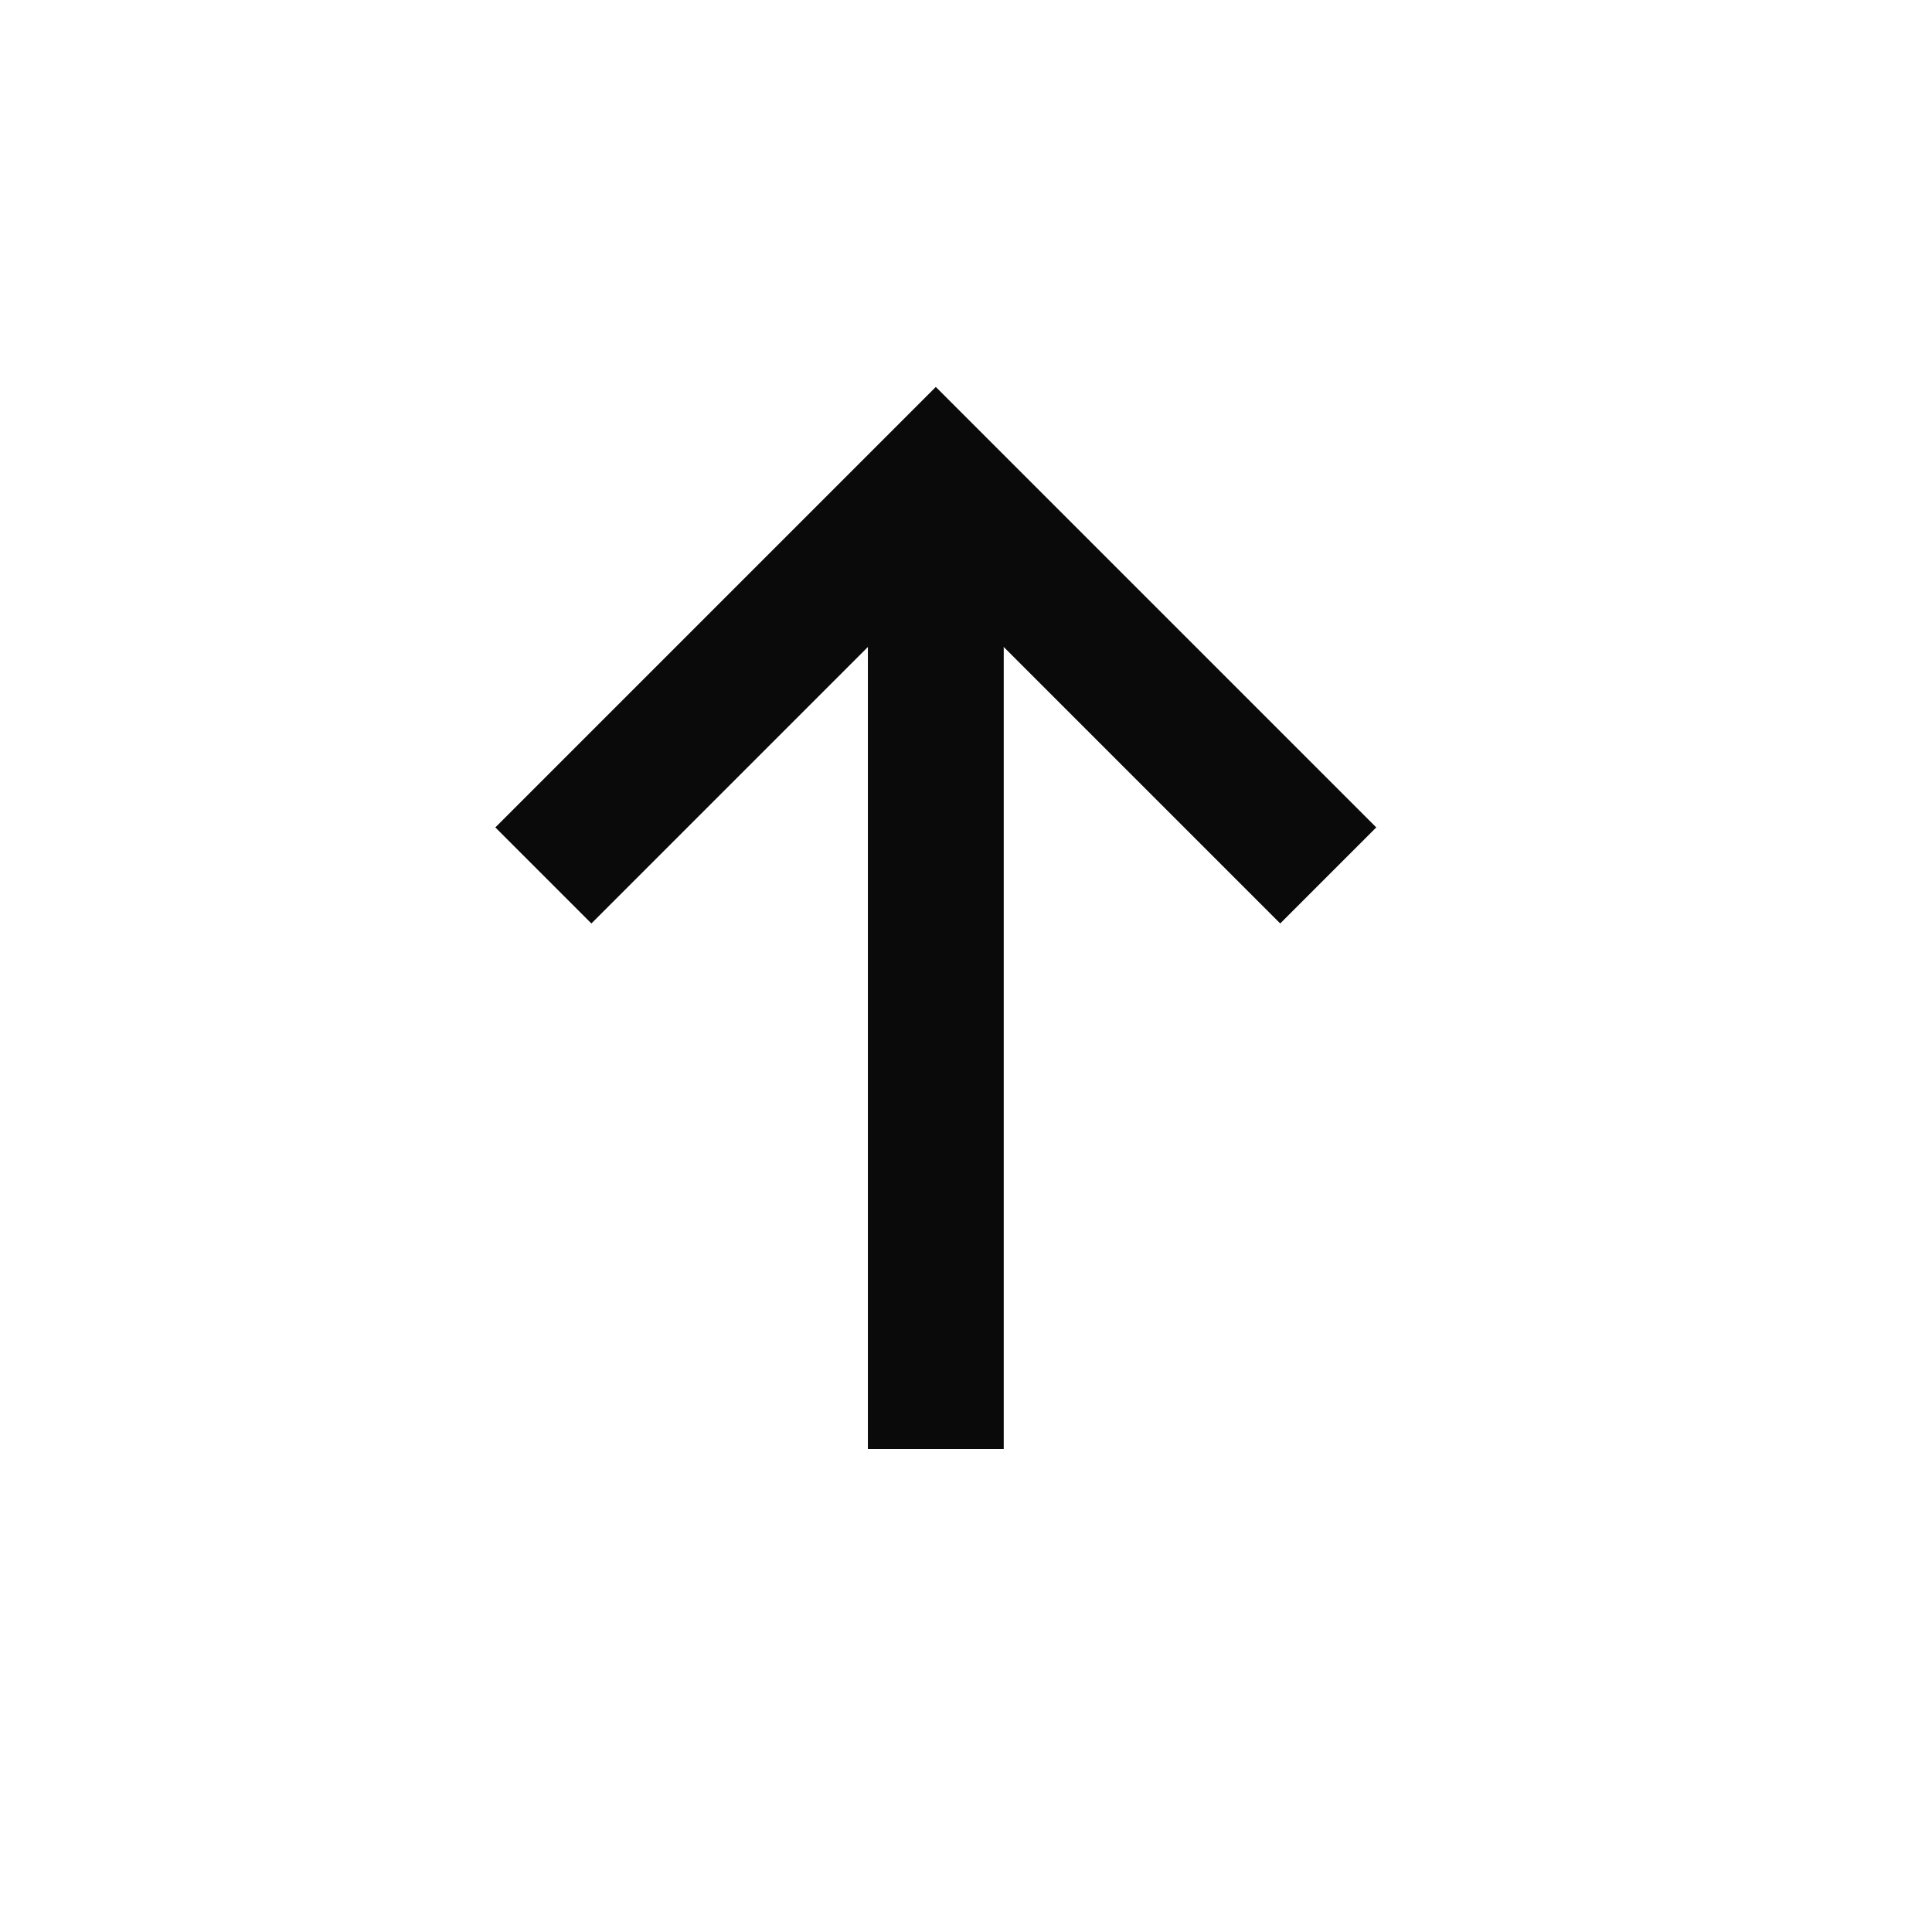
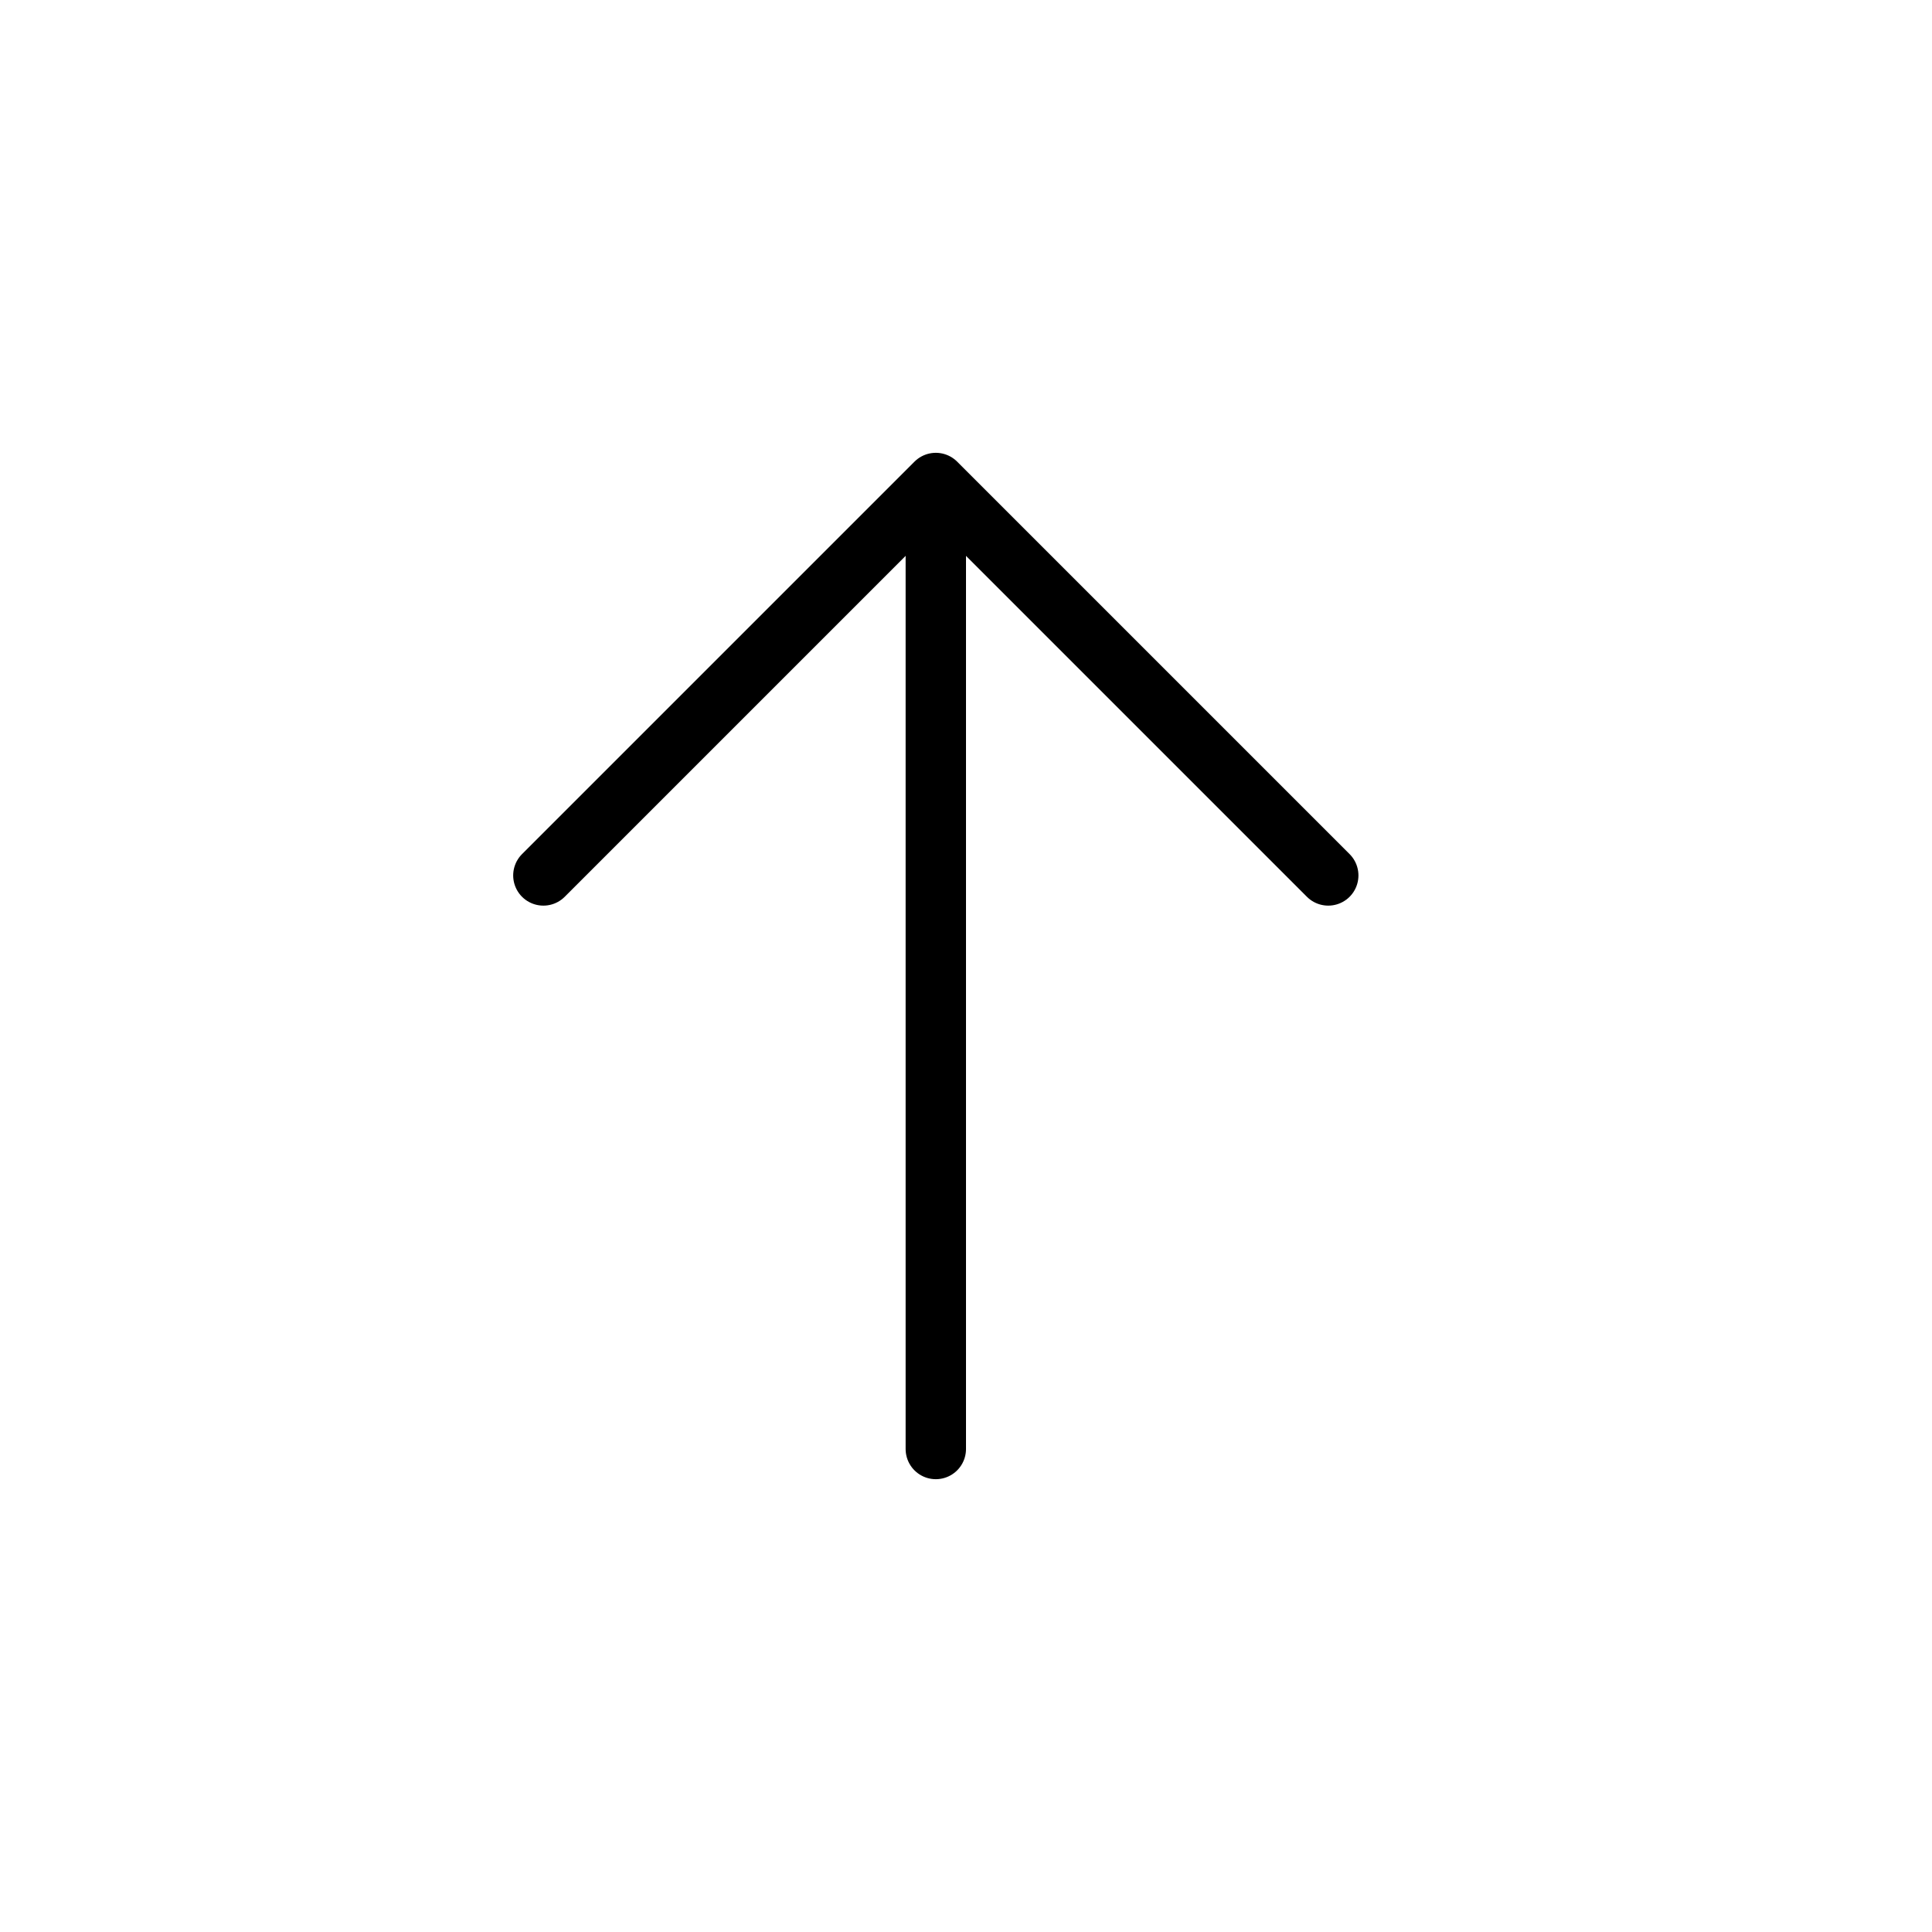
- <svg xmlns="http://www.w3.org/2000/svg" width="32" height="32" viewBox="0 0 32 32" fill="none">
-   <path d="M22 14.5L15.5 8L9 14.5" stroke="#0A0A0A" stroke-width="2.25" />
-   <path d="M15.5 24L15.5 8.444" stroke="#0A0A0A" stroke-width="2.25" />
+ <svg xmlns="http://www.w3.org/2000/svg" viewBox="0 0 32 32" stroke="currentColor" fill="none" stroke-linecap="round" stroke-linejoin="round">
+   <path d="M22 14.5L15.5 8L9 14.5" />
+   <path d="M15.5 24L15.5 8.444" />
</svg>
